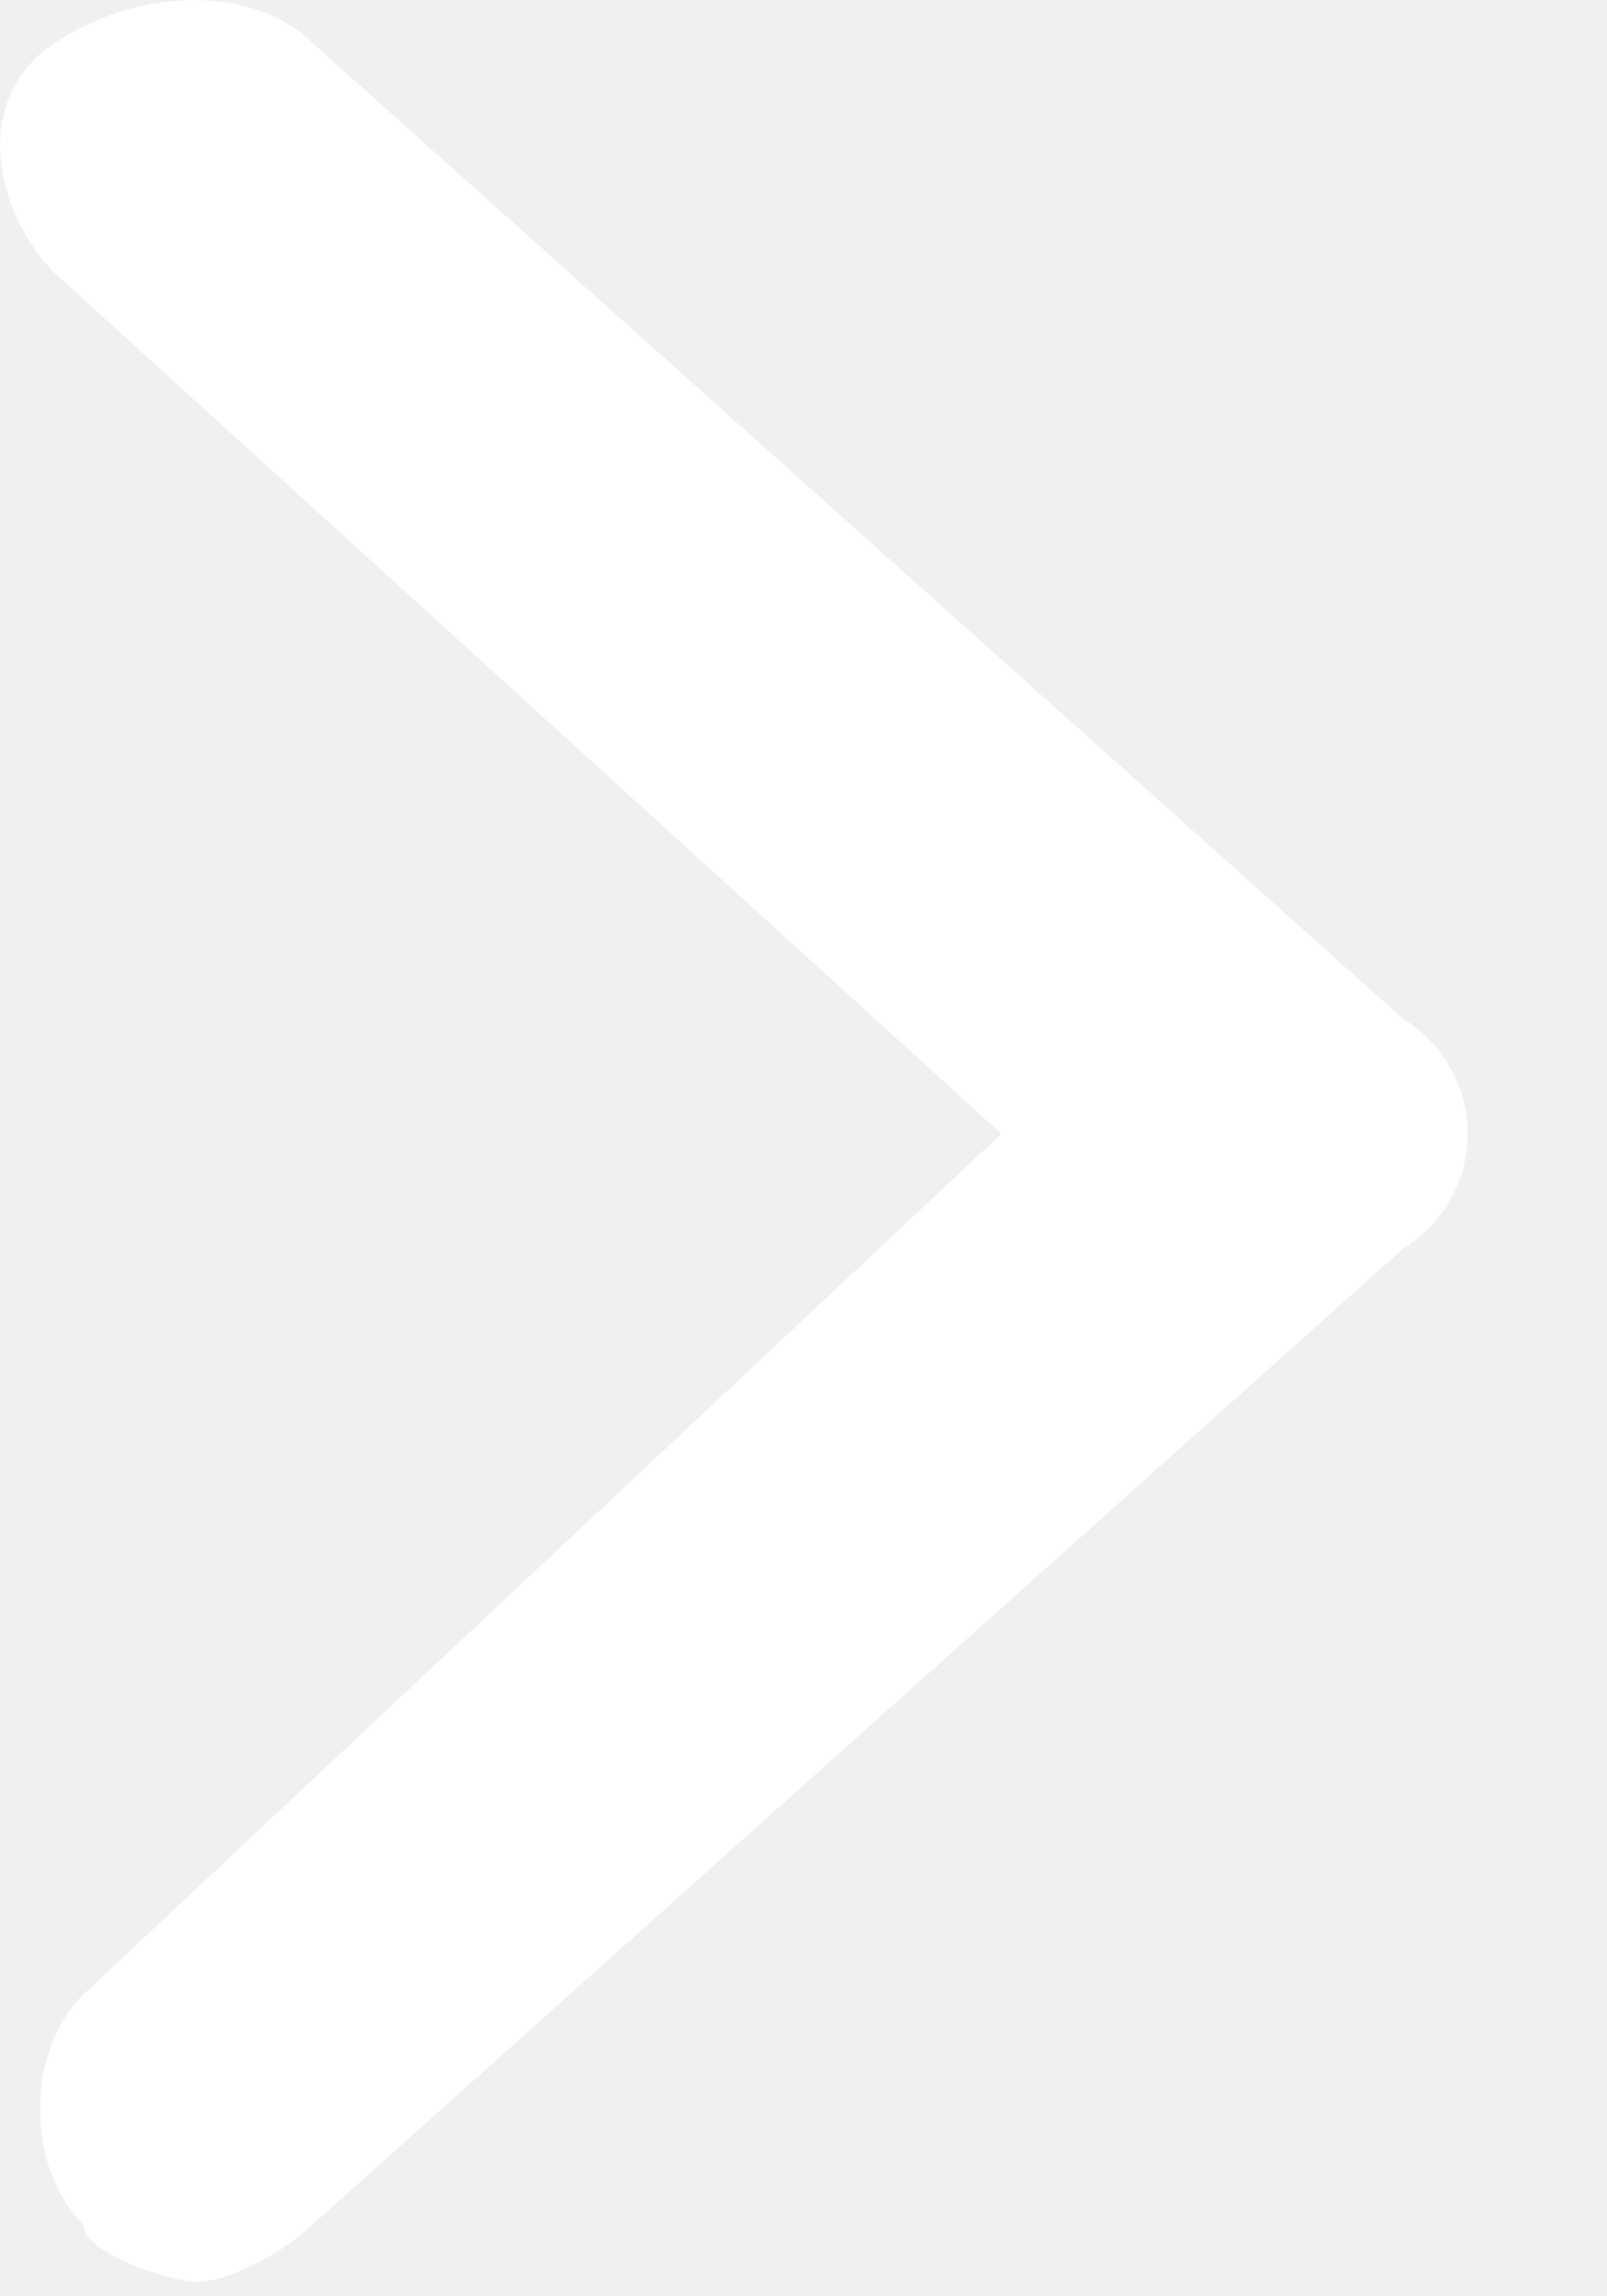
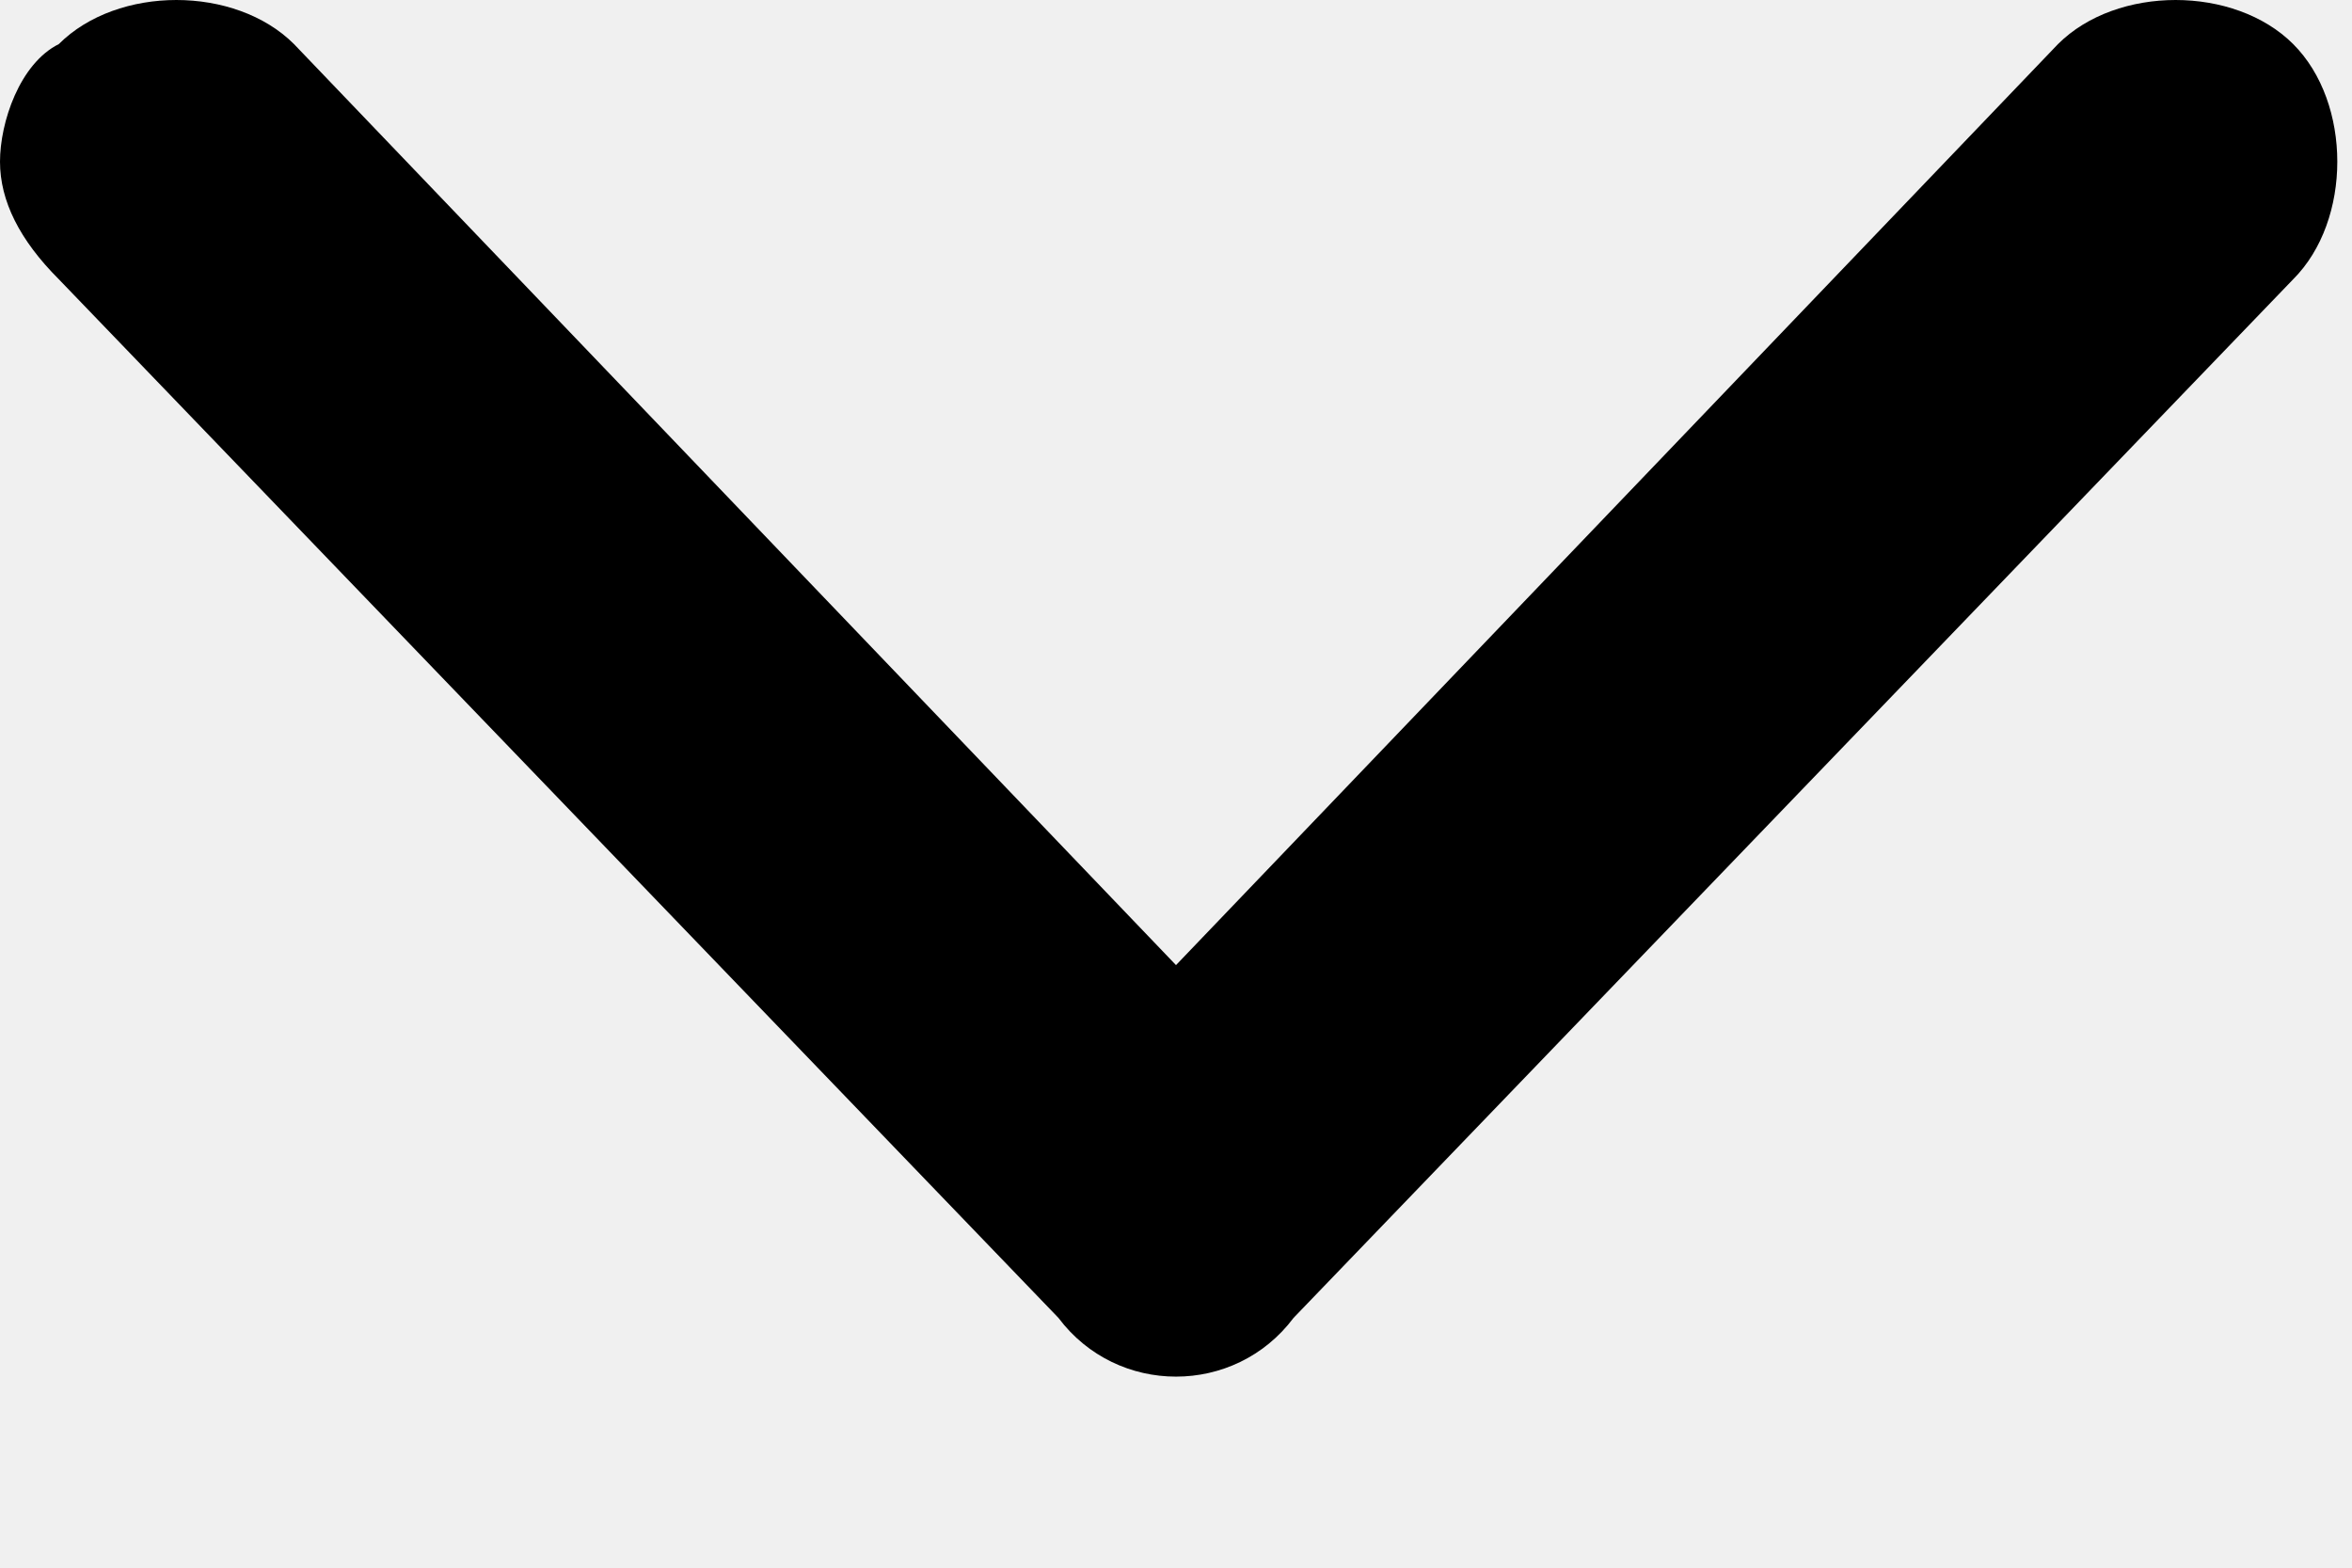
- <svg xmlns="http://www.w3.org/2000/svg" width="7" height="10" fill="none">
-   <path d="M6.112 4.438 1.362.188c-.25-.25-.75-.25-1.125 0s-.25.75 0 1l4.125 3.75-4 3.75c-.25.25-.25.75 0 1 0 .124.375.25.5.25s.375-.126.5-.25l4.75-4.25a.585.585 0 0 0 0-1Z" fill="#fff" />
+ <svg xmlns="http://www.w3.org/2000/svg" width="12" height="8" fill="none">
+   <path d="m6.6 6.725 5.1-5.3c.3-.3.3-.9 0-1.2-.3-.3-.9-.3-1.2 0L6 4.925 1.5.225c-.3-.3-.9-.3-1.2 0-.2.1-.3.4-.3.6 0 .2.1.4.3.6l5.1 5.3c.3.4.9.4 1.2 0Z" fill="#000" />
</svg>
